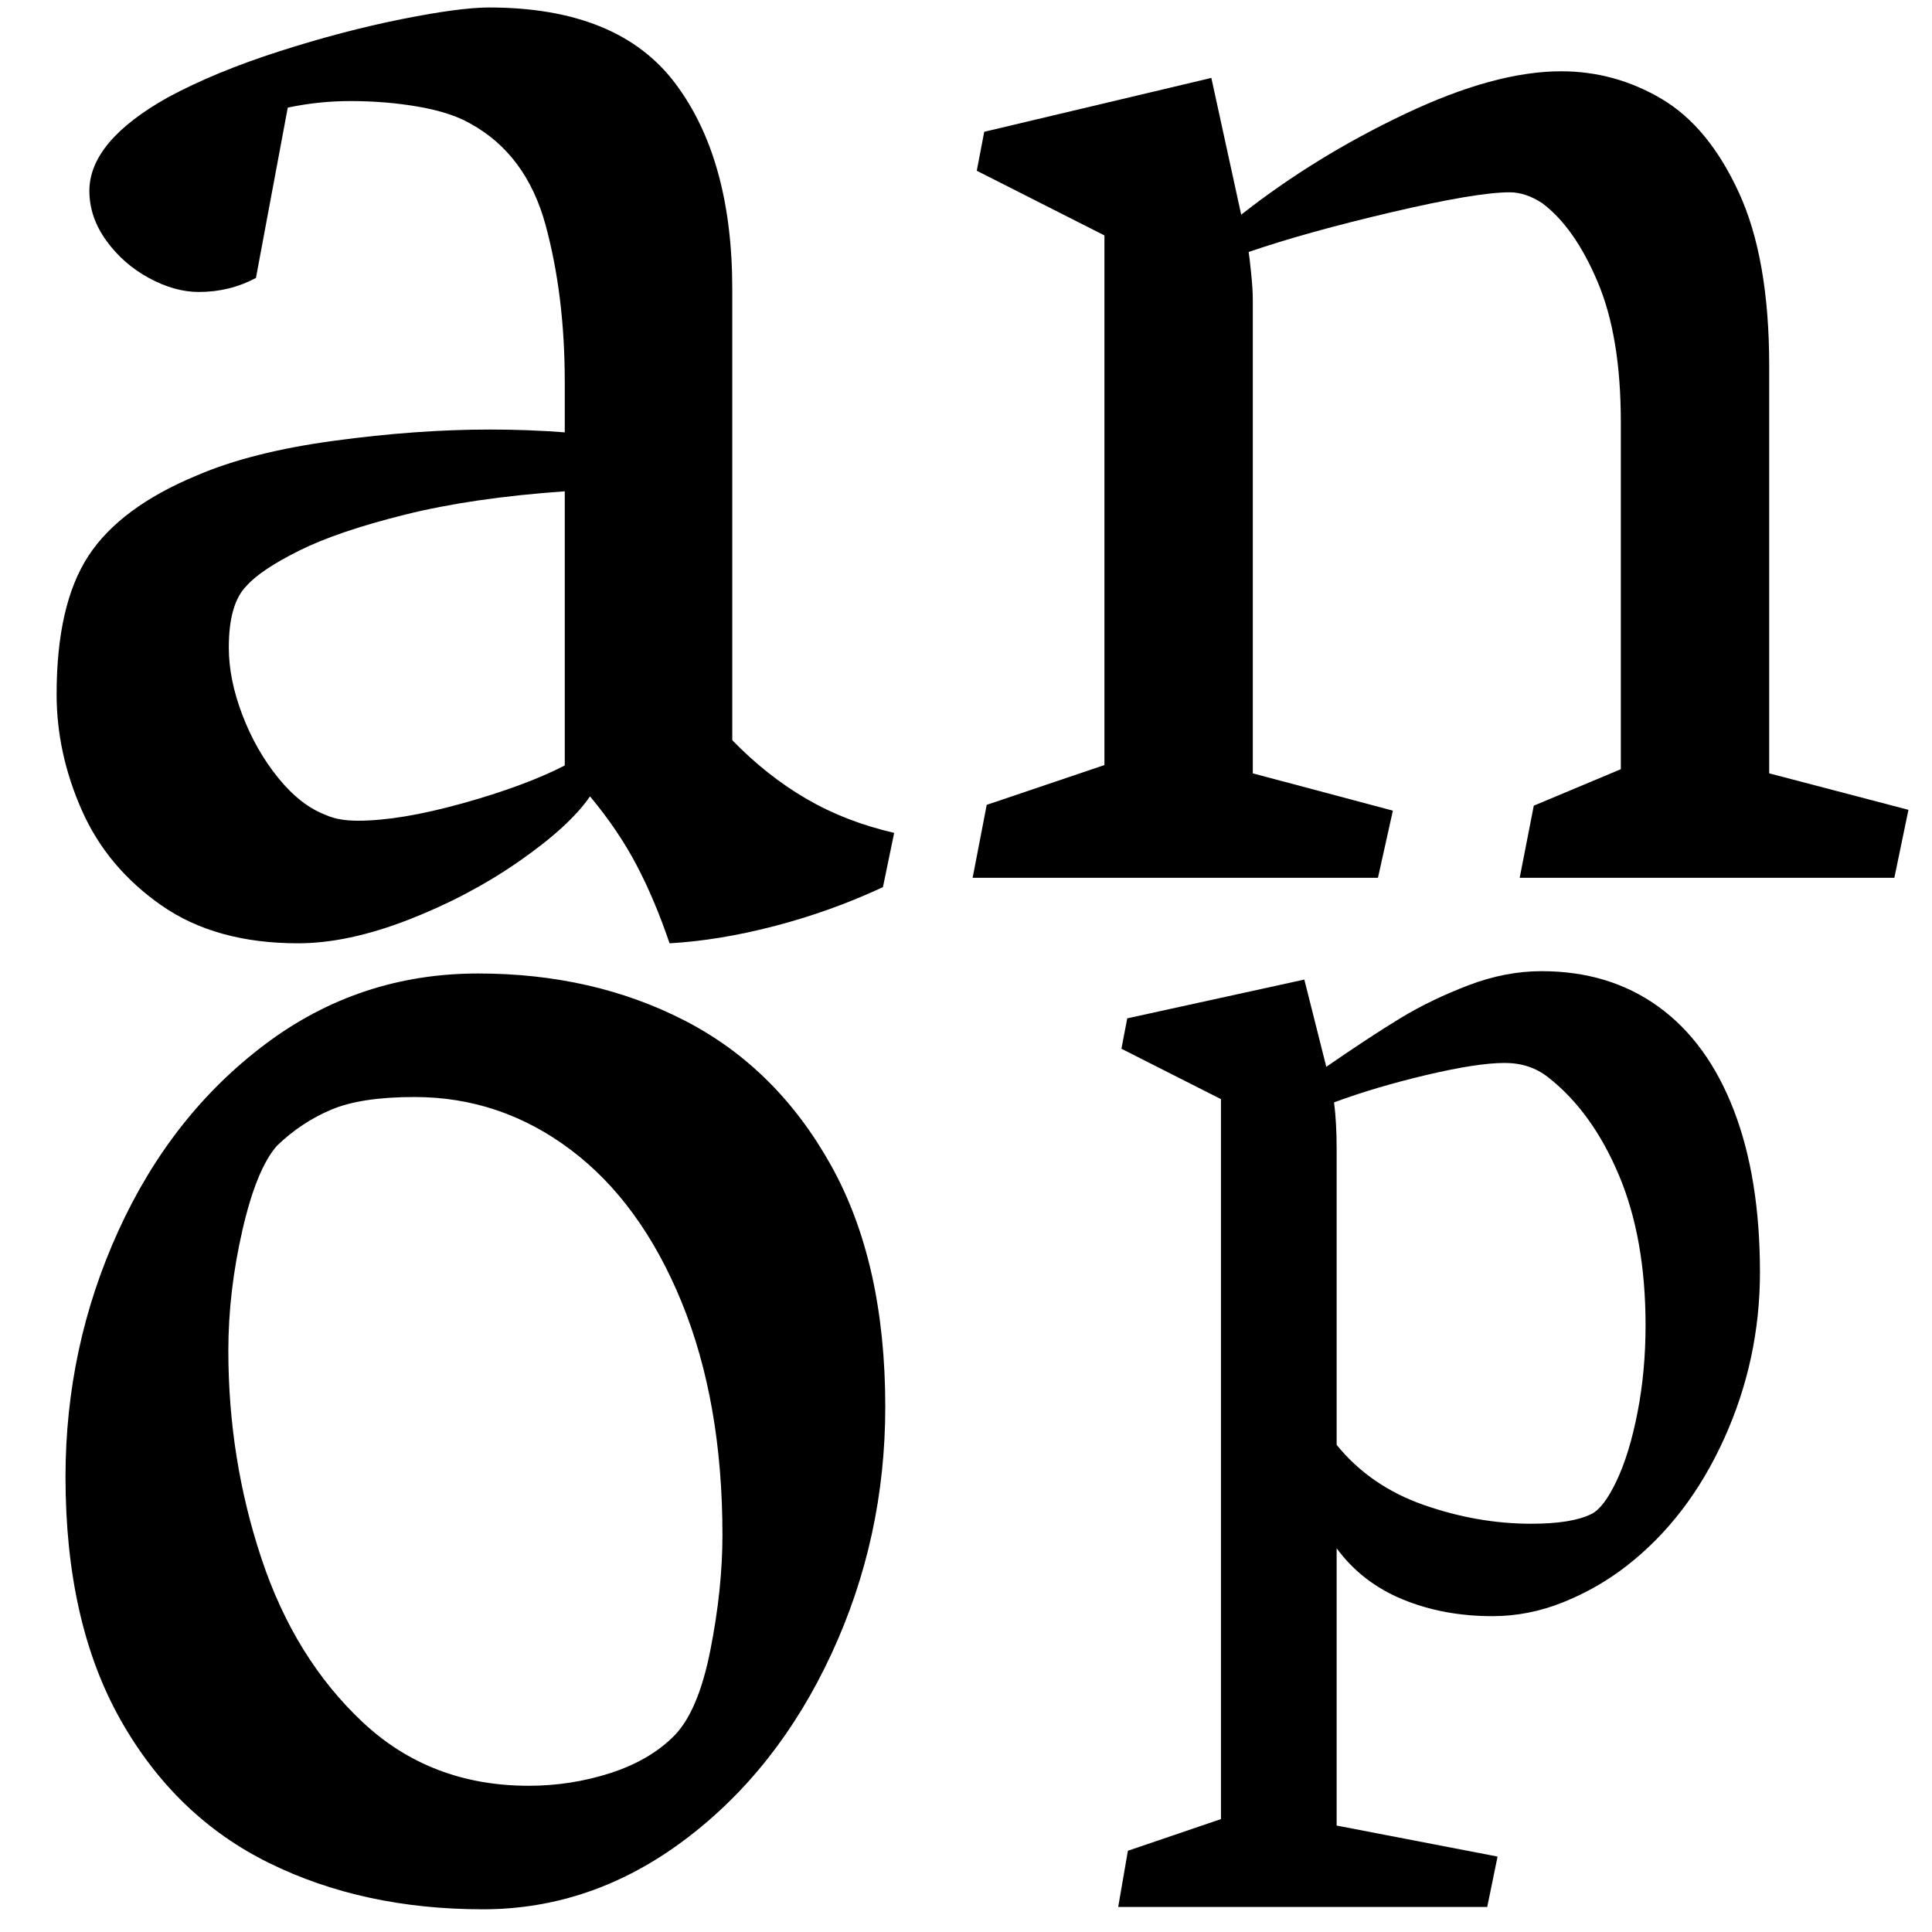
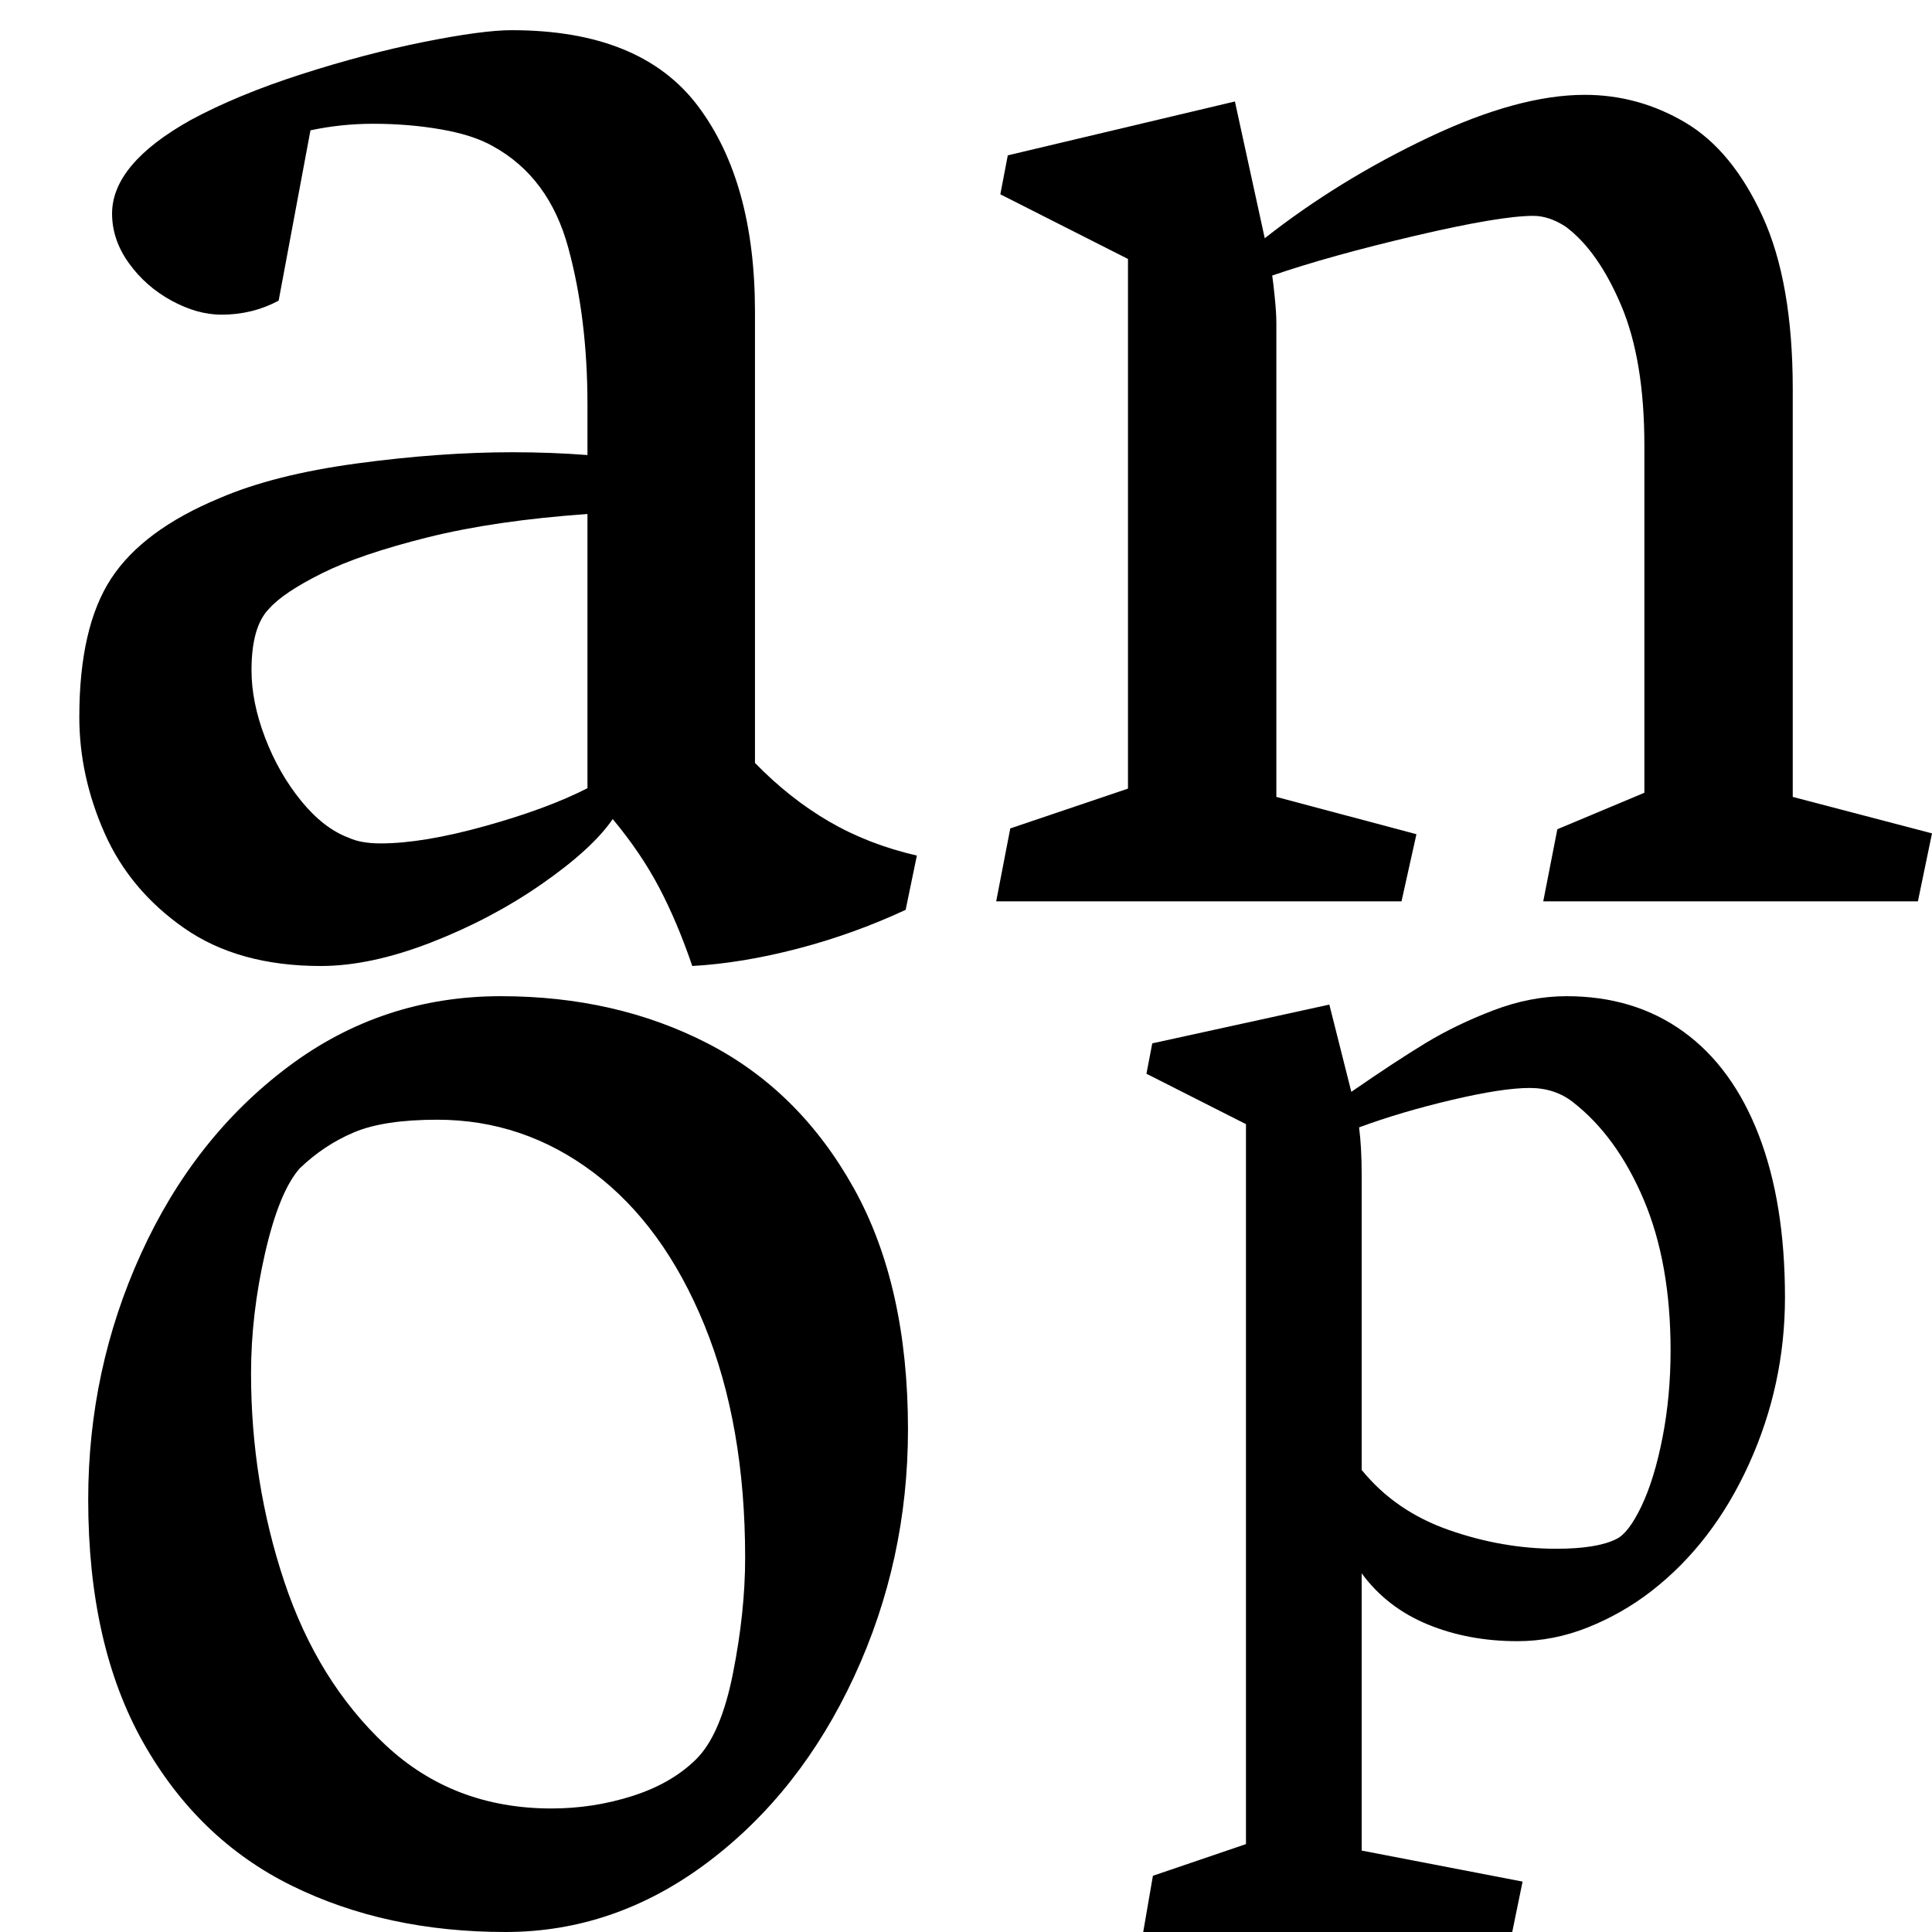
<svg xmlns="http://www.w3.org/2000/svg" height="512" width="512">
  <style>
path { fill: black; fill-rule: nonzero; }
</style>
  <g>
-     <g transform="translate(0, 0) scale(0.248) translate(-7.5, 983) scale(1, -1)">
+     <g transform="translate(8, 8) scale(0.248) translate(-15.5, 975) scale(1, -1)">
      <path d="M68,241 q0,96,34,148 q34,52,116,86 q58,25,146.5,37 q88.5,12,166.5,12 q41,0,80,-3 l0,54 q0,92,-20.5,167.5 q-20.5,75.5,-80.5,108.5 q-21,12,-55.5,18 q-34.5,6,-72.5,6 q-34,0,-67,-7 l-34,-182 q-28,-15,-61,-15 q-26,0,-53.5,15 q-27.5,15,-45.5,40 q-18,25,-18,53 q0,53,84,100 q50,27,118.5,49 q68.5,22,131,34.5 q62.5,12.5,93.5,12.5 q138,0,199,-81 q61,-81,61,-220 l0,-482 q37,-38,79,-62.5 q42,-24.5,94,-36.5 l-12,-58 q-56,-26,-115.5,-41.5 q-59.5,-15.5,-112.5,-18.5 q-16,47,-35.5,84 q-19.5,37,-49.5,73 q-22,-32,-76,-69.5 q-54,-37.5,-118.5,-62.5 q-64.5,-25,-117.5,-25 q-88,0,-146,40.5 q-58,40.5,-85,101.5 q-27,61,-27,124 z M356,112 q13,-6,34,-6 q45,0,111.5,18.5 q66.5,18.5,109.5,40.5 l0,293 q-99,-7,-171,-25 q-72,-18,-113,-38.5 q-41,-20.5,-56,-37.5 q-19,-19,-19,-66 q0,-34,14.5,-72 q14.5,-38,38.5,-67.5 q24,-29.5,51,-39.5 z" />
    </g>
-     <g transform="translate(256, 0) scale(0.2196634) translate(-49, 1059) scale(1, -1)">
+     <g transform="translate(264, 8) scale(0.2196634) translate(-57, 1051) scale(1, -1)">
      <path d="M62,853 l9,47 l274,65 l36,-165 q89,70,197.5,121.5 q108.5,51.5,188.5,51.5 q65,0,121.5,-33.5 q56.5,-33.5,93,-113 q36.5,-79.5,36.5,-208.5 l0,-492 l168,-44 l-17,-82 l-452,0 l17,87 l105,44 l0,419 q0,103,-28,169 q-28,66,-67,95 q-20,13,-39,13 q-40,0,-142.5,-24 q-102.5,-24,-172.5,-48 q1,-6,3,-25.5 q2,-19.5,2,-31.5 l0,-572 l169,-45 l-18,-81 l-489,0 l17,88 l142,48 l0,639 l-154,78 z" />
    </g>
-     <g transform="translate(0, 256) scale(0.248) translate(-3, 983) scale(1, -1)">
+     <g transform="translate(8, 264) scale(0.248) translate(-11, 975) scale(1, -1)">
      <path d="M73,437 q0,139,56.5,263 q56.5,124,157,199.5 q100.5,75.5,227.5,75.5 q123,0,221,-50.5 q98,-50.5,156,-154.5 q58,-104,58,-258 q0,-140,-57.5,-264 q-57.5,-124,-156.5,-198.5 q-99,-74.5,-216,-74.5 q-128,0,-228.5,49.5 q-100.5,49.5,-159,153.5 q-58.5,104,-58.5,259 z M568,107 q45,0,87,13.5 q42,13.5,68,39.5 q26,26,39,91.5 q13,65.5,13,123.5 q0,142,-43.5,248.5 q-43.5,106.5,-118.5,163 q-75,56.5,-167,56.5 q-57,0,-89,-13.5 q-32,-13.5,-58,-38.5 q-22,-25,-37,-90.5 q-15,-65.5,-15,-128.5 q0,-116,35.5,-222.5 q35.5,-106.5,108,-174.5 q72.5,-68,177.5,-68 z" />
    </g>
-     <g transform="translate(256, 256) scale(0.1712707) translate(205.5, 981) scale(1, -1)">
+     <g transform="translate(264, 264) scale(0.1712707) translate(197.5, 973) scale(1, -1)">
      <path d="M617,-397 l-16,-78 l-571,0 l15,87 l144,49 l0,1114 l-154,78 l9,47 l274,60 l34,-135 q68,47,115,75.5 q47,28.5,104.5,50.5 q57.5,22,113.5,22 q105,0,181,-55 q76,-55,116.5,-160 q40.5,-105,40.5,-251 q0,-135,-55.5,-257.5 q-55.5,-122.5,-150.5,-196.5 q-45,-35,-98.5,-56.5 q-53.5,-21.5,-109.5,-21.5 q-76,0,-139,26 q-63,26,-102,79 l0,-429 l249,-48 z M364,770 q4,-31,4,-72 l0,-458 q52,-64,135,-93 q83,-29,166,-29 q63,0,93,15 q19,9,39,51 q20,42,32.5,106 q12.5,64,12.5,135 q0,135,-41.5,233 q-41.5,98,-109.5,151 q-28,22,-67,22 q-42,0,-120.5,-18.5 q-78.5,-18.5,-143.5,-42.5 z" />
    </g>
  </g>
</svg>
